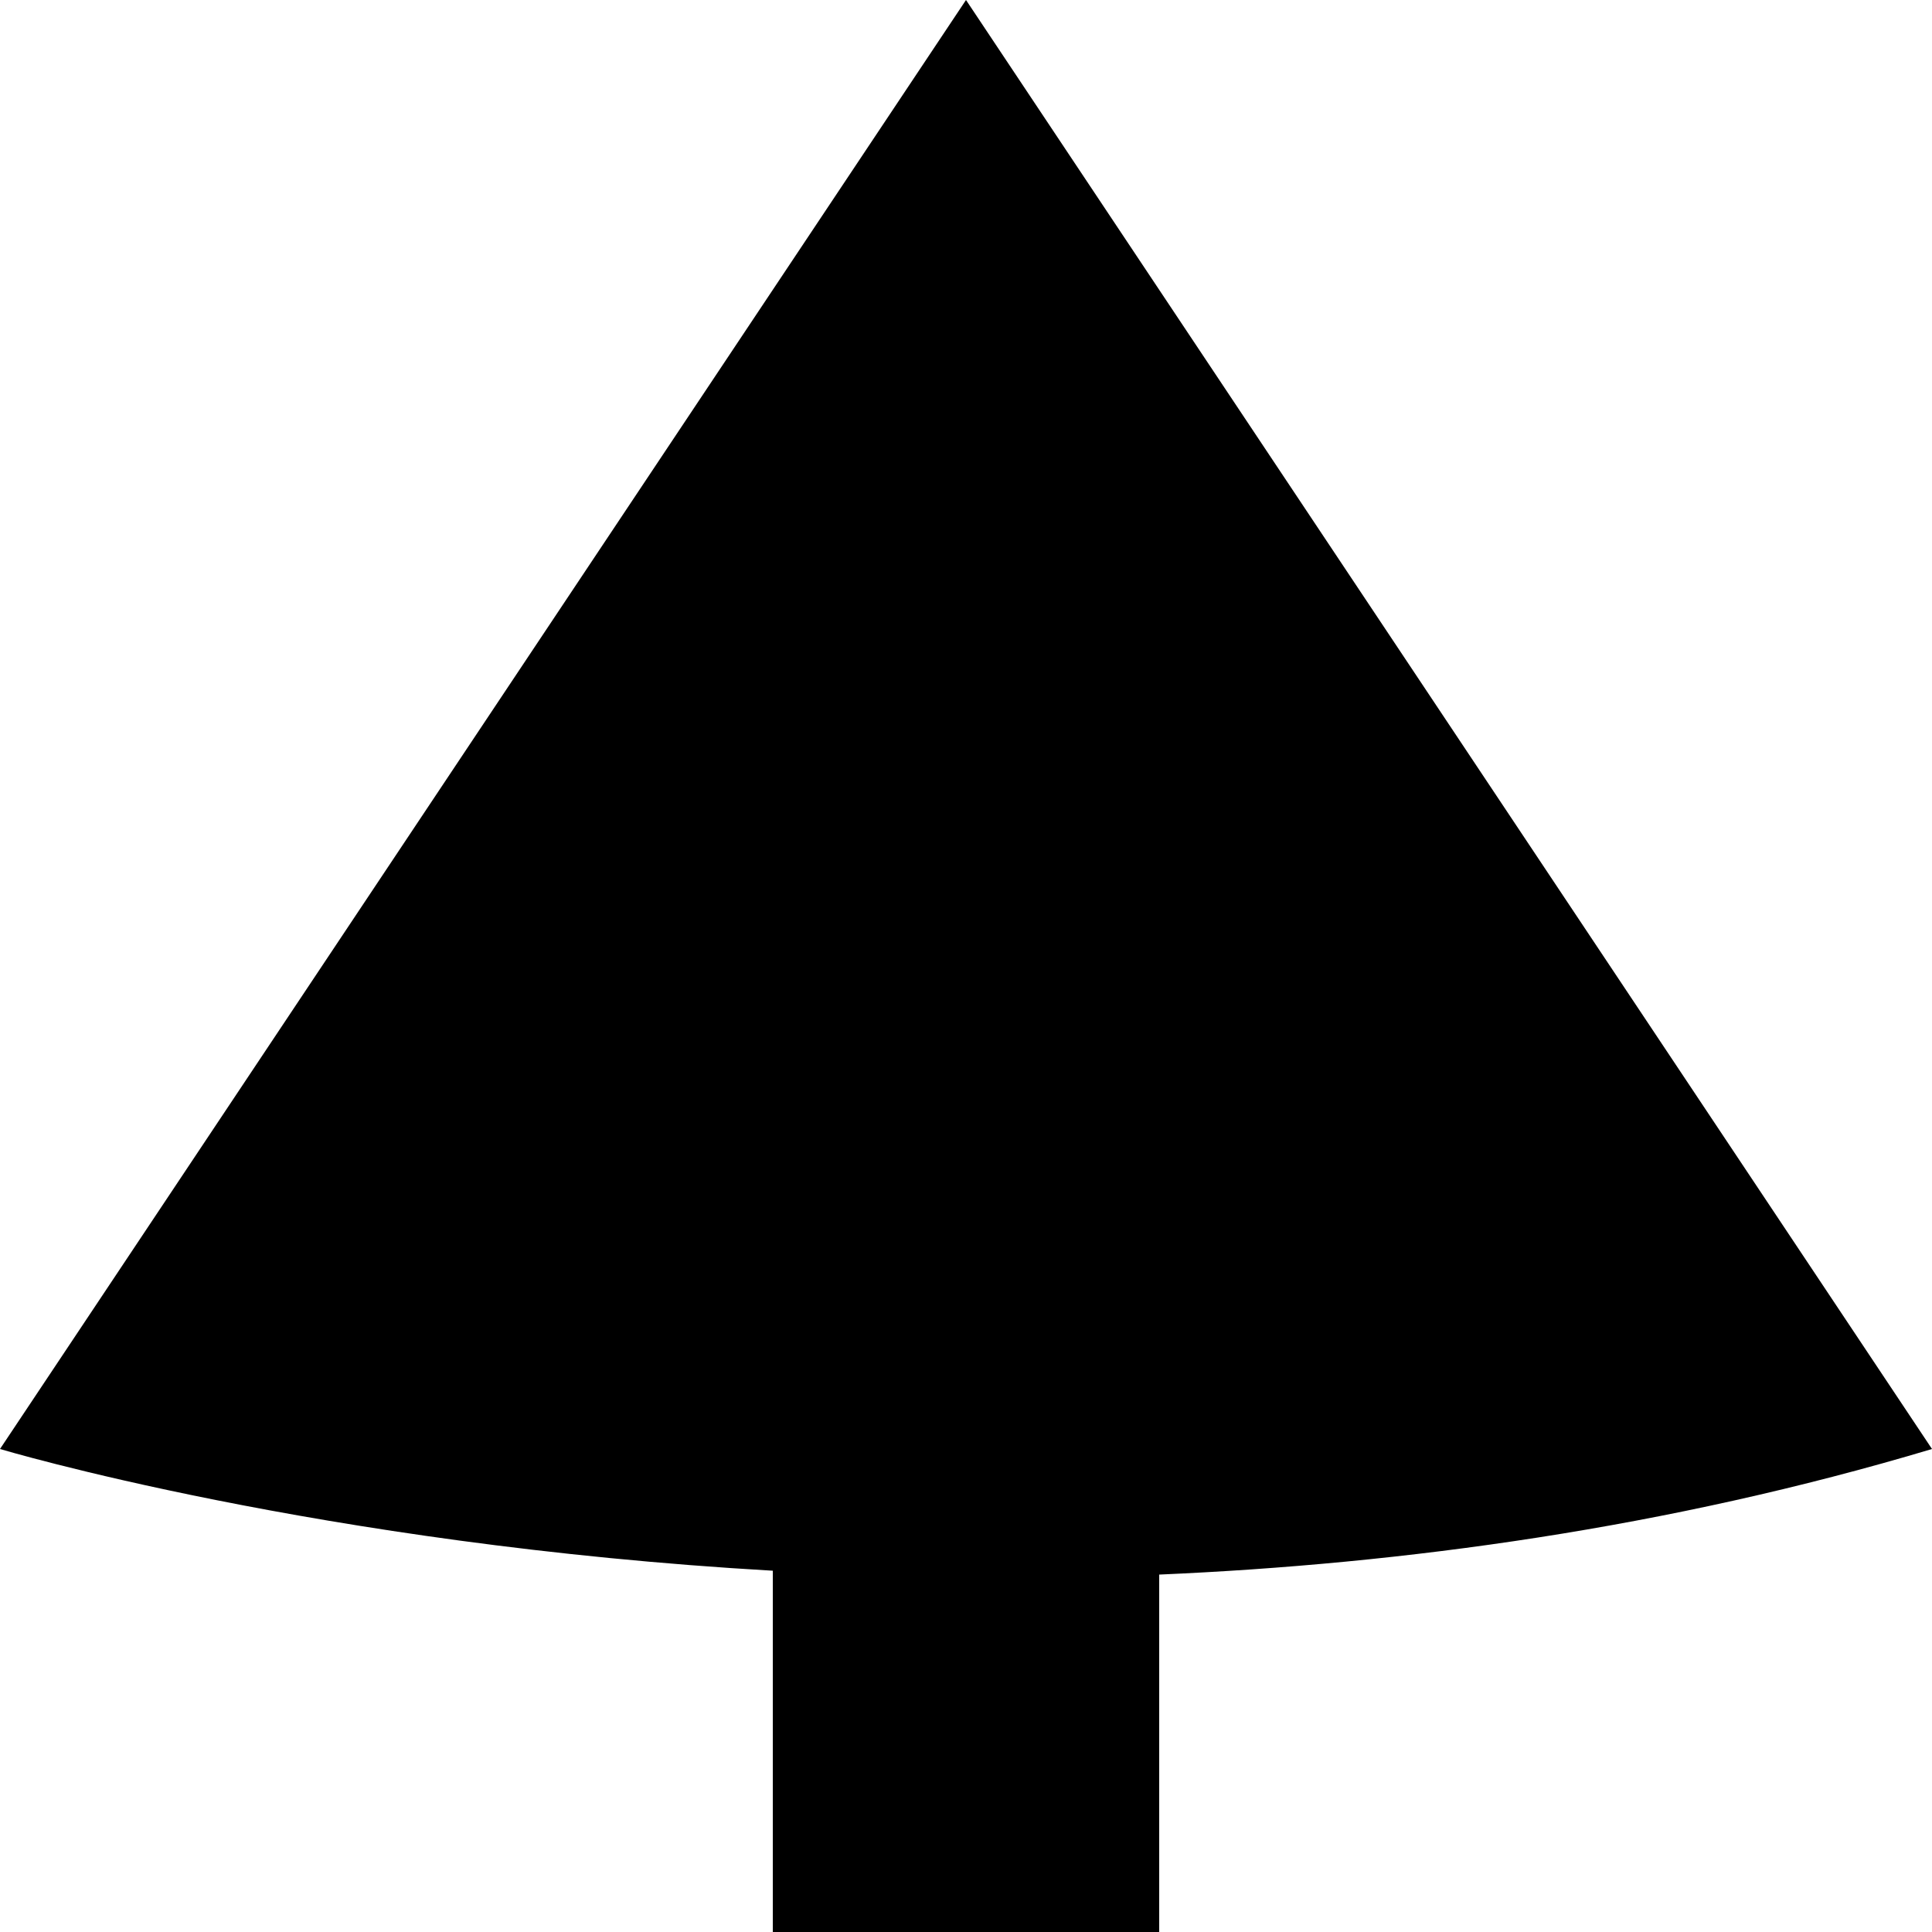
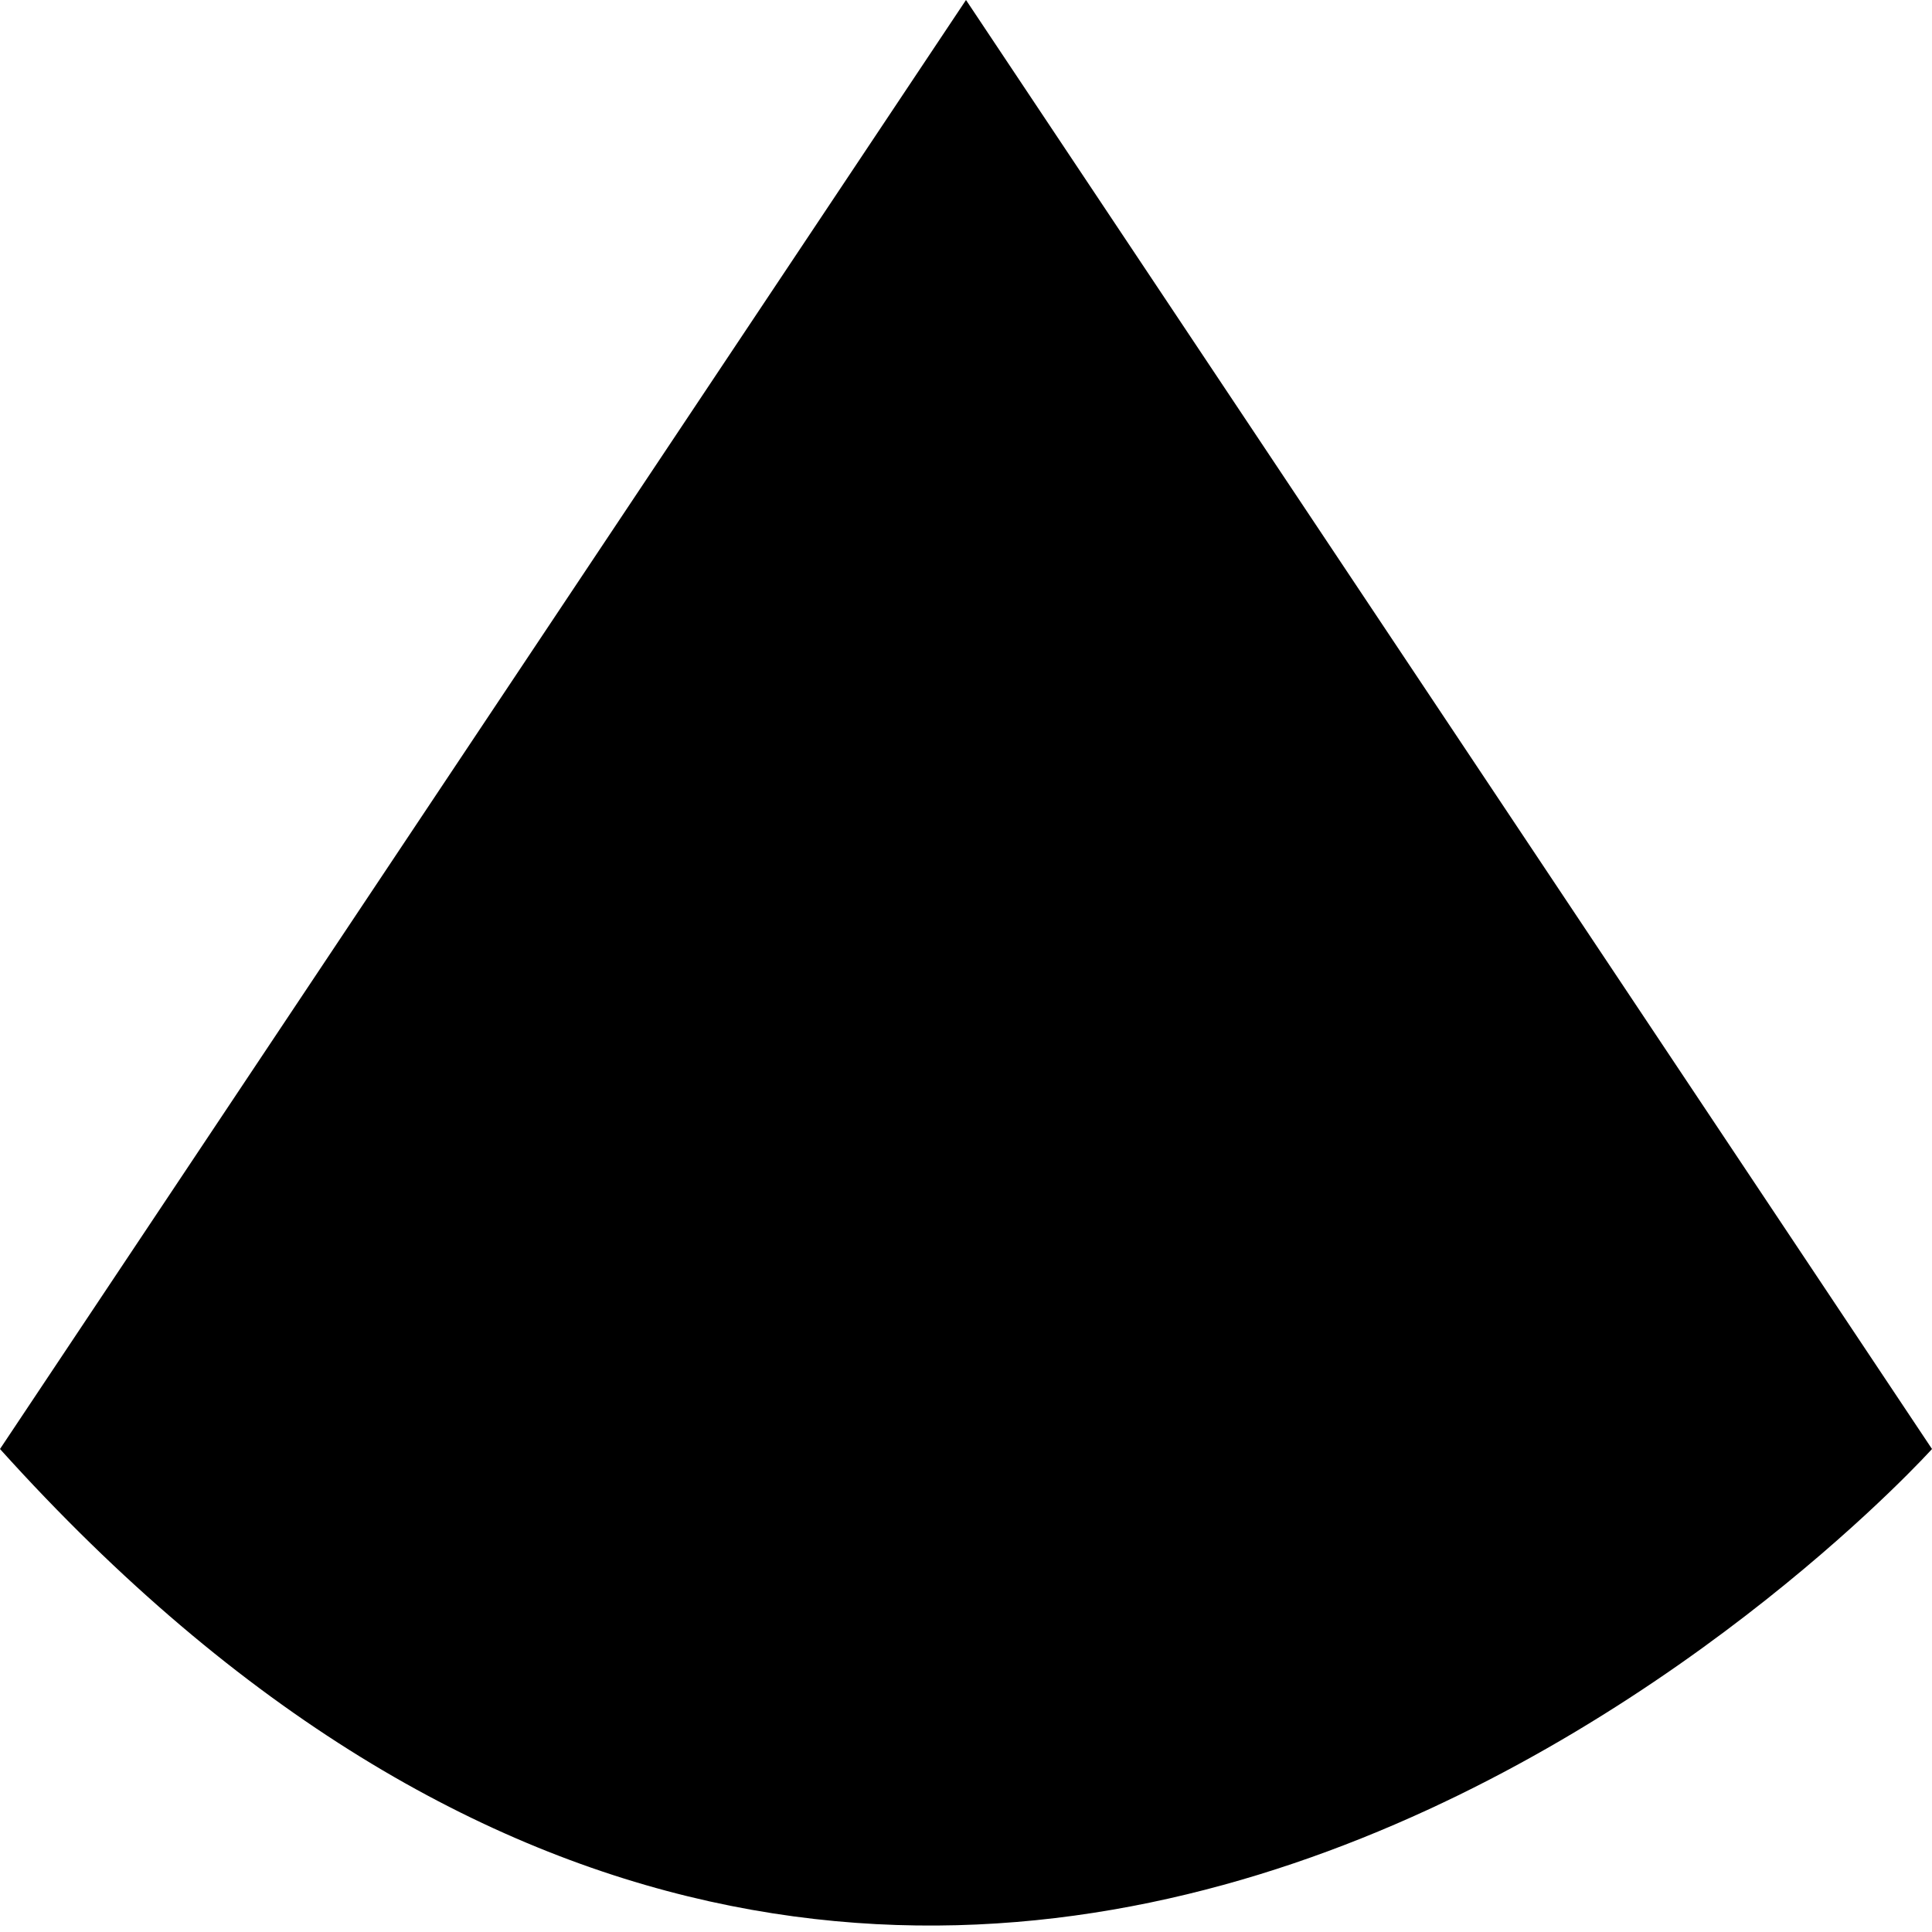
<svg xmlns="http://www.w3.org/2000/svg" version="1.1" id="图层_1" x="0px" y="0px" viewBox="0 0 200 200" style="enable-background:new 0 0 200 200;" xml:space="preserve">
-   <path d="M200,150L100,0L0,150c0,0,33,9.9,80,12.6V200h40v-37C145.3,161.9,172.6,158.2,200,150z" />
+   <path d="M200,150L100,0L0,150C100,261,200,150,200,150z" />
</svg>
